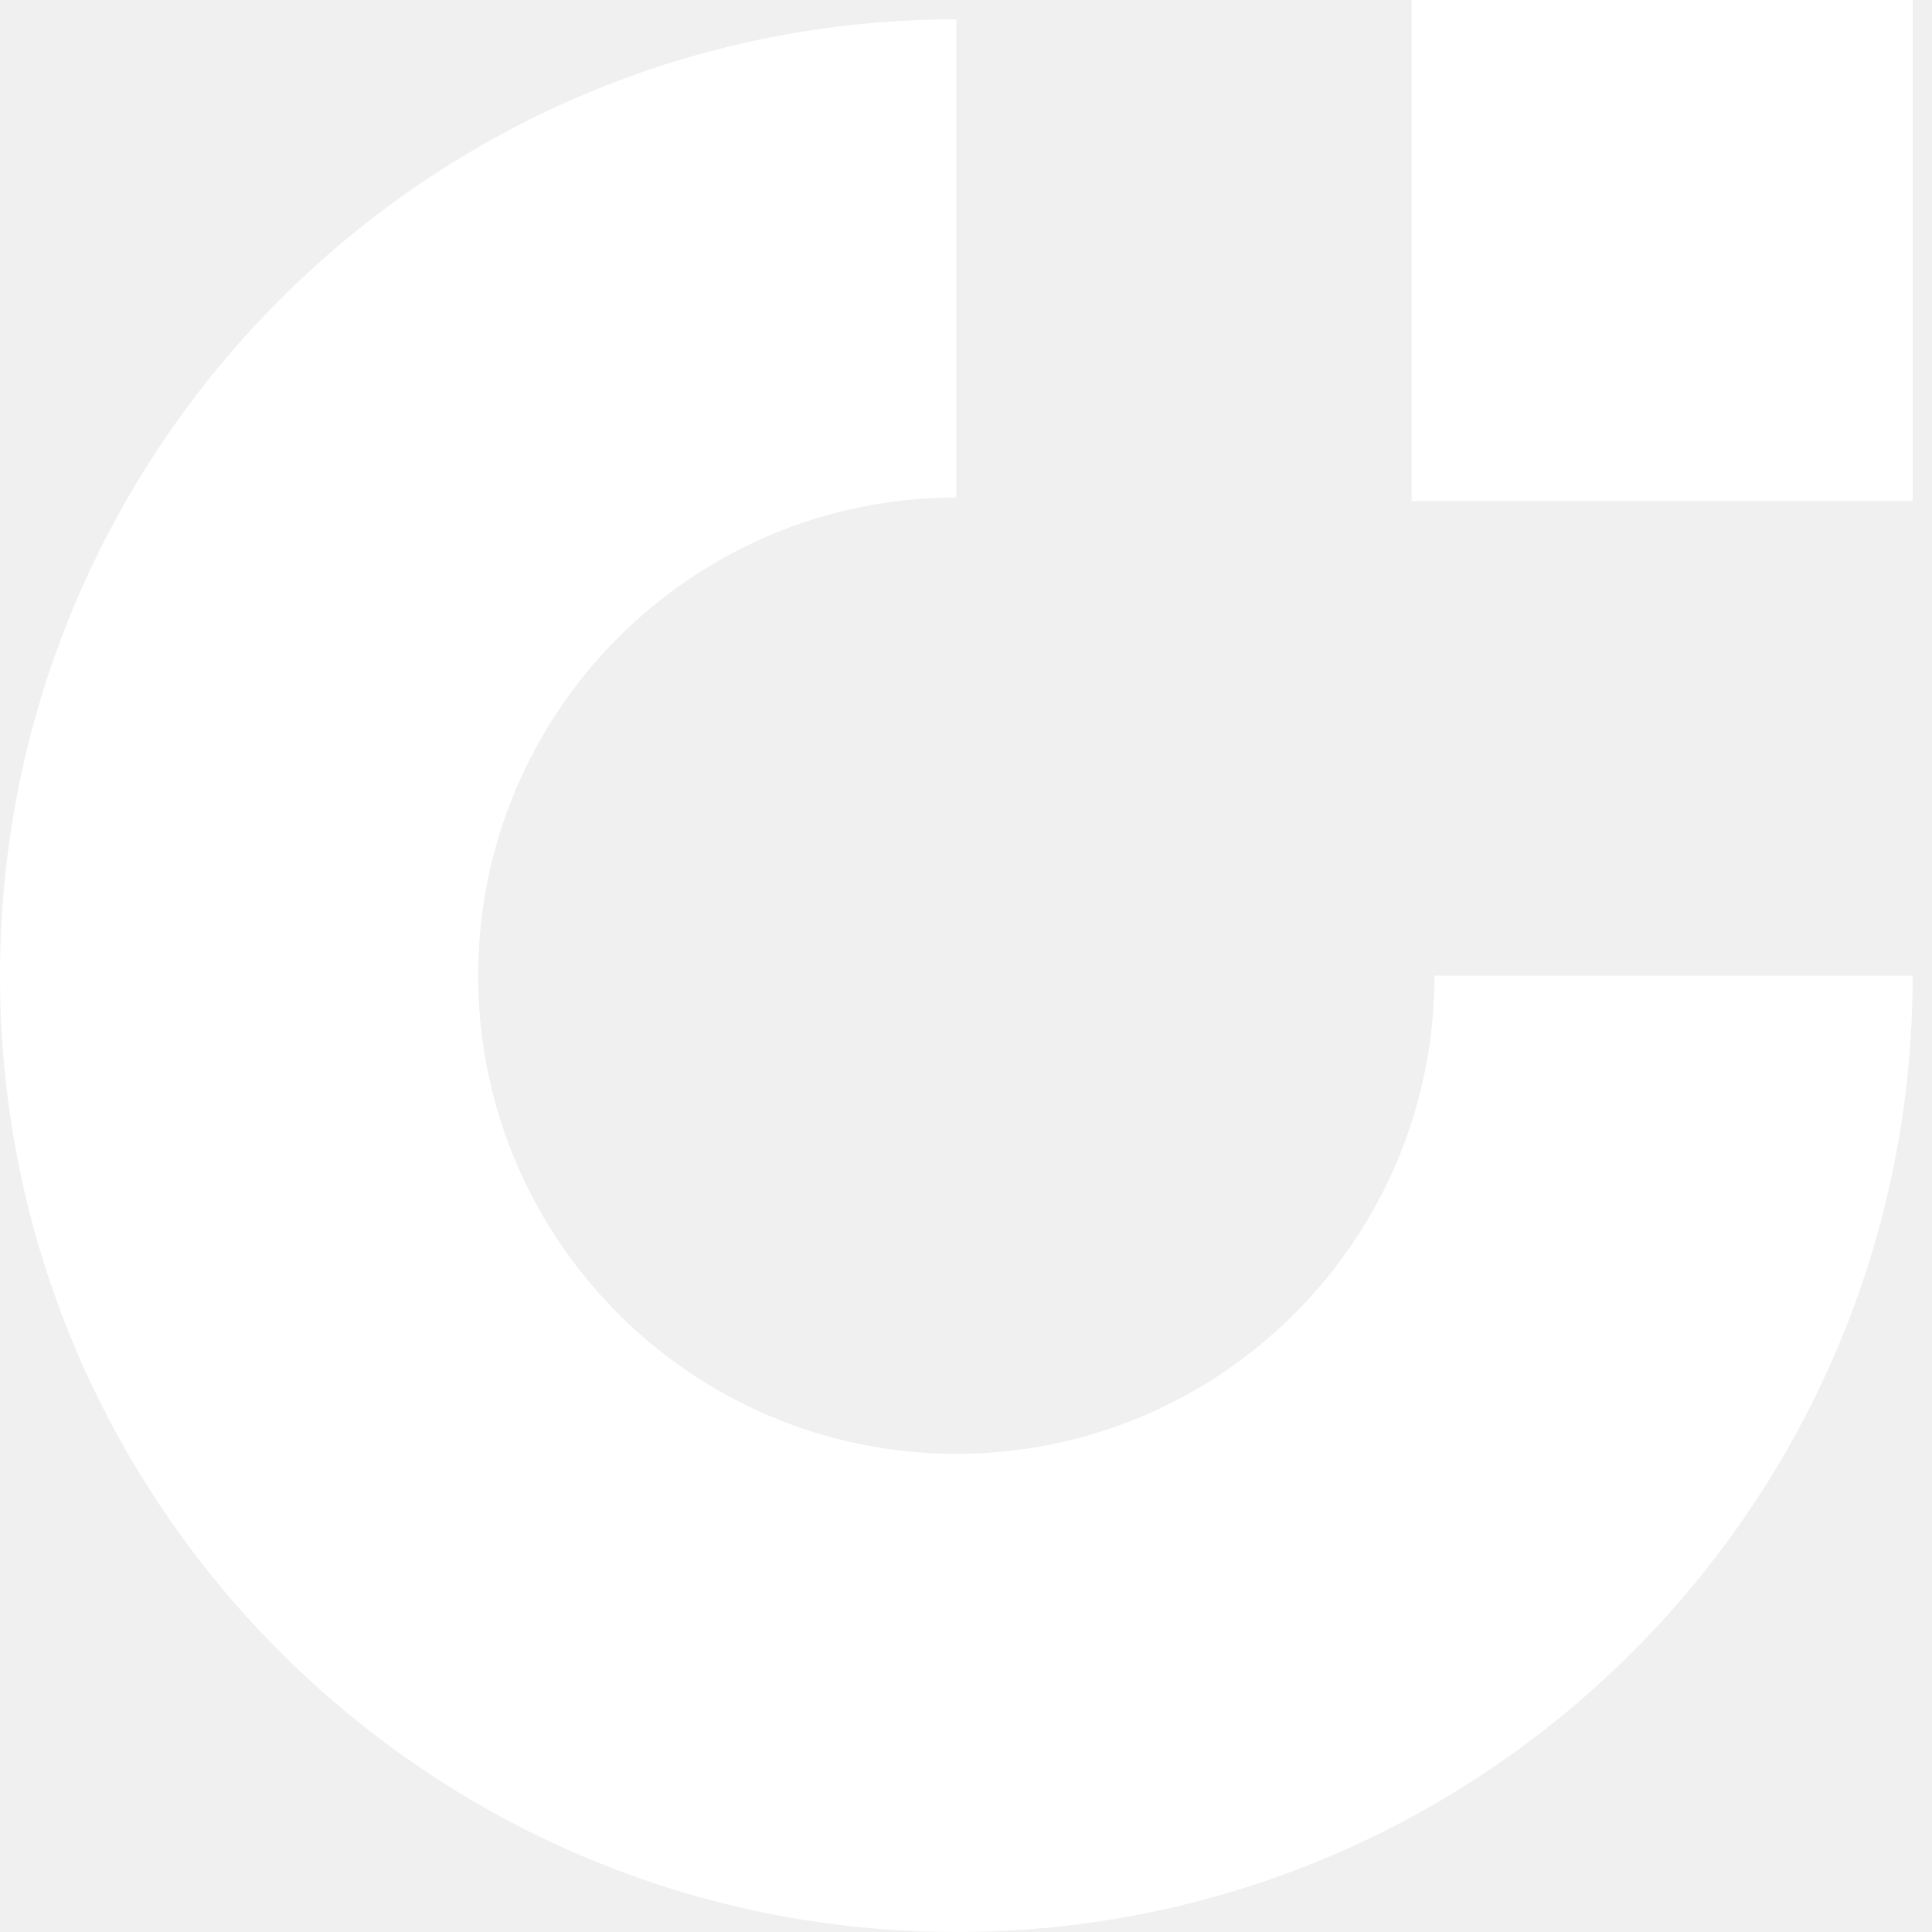
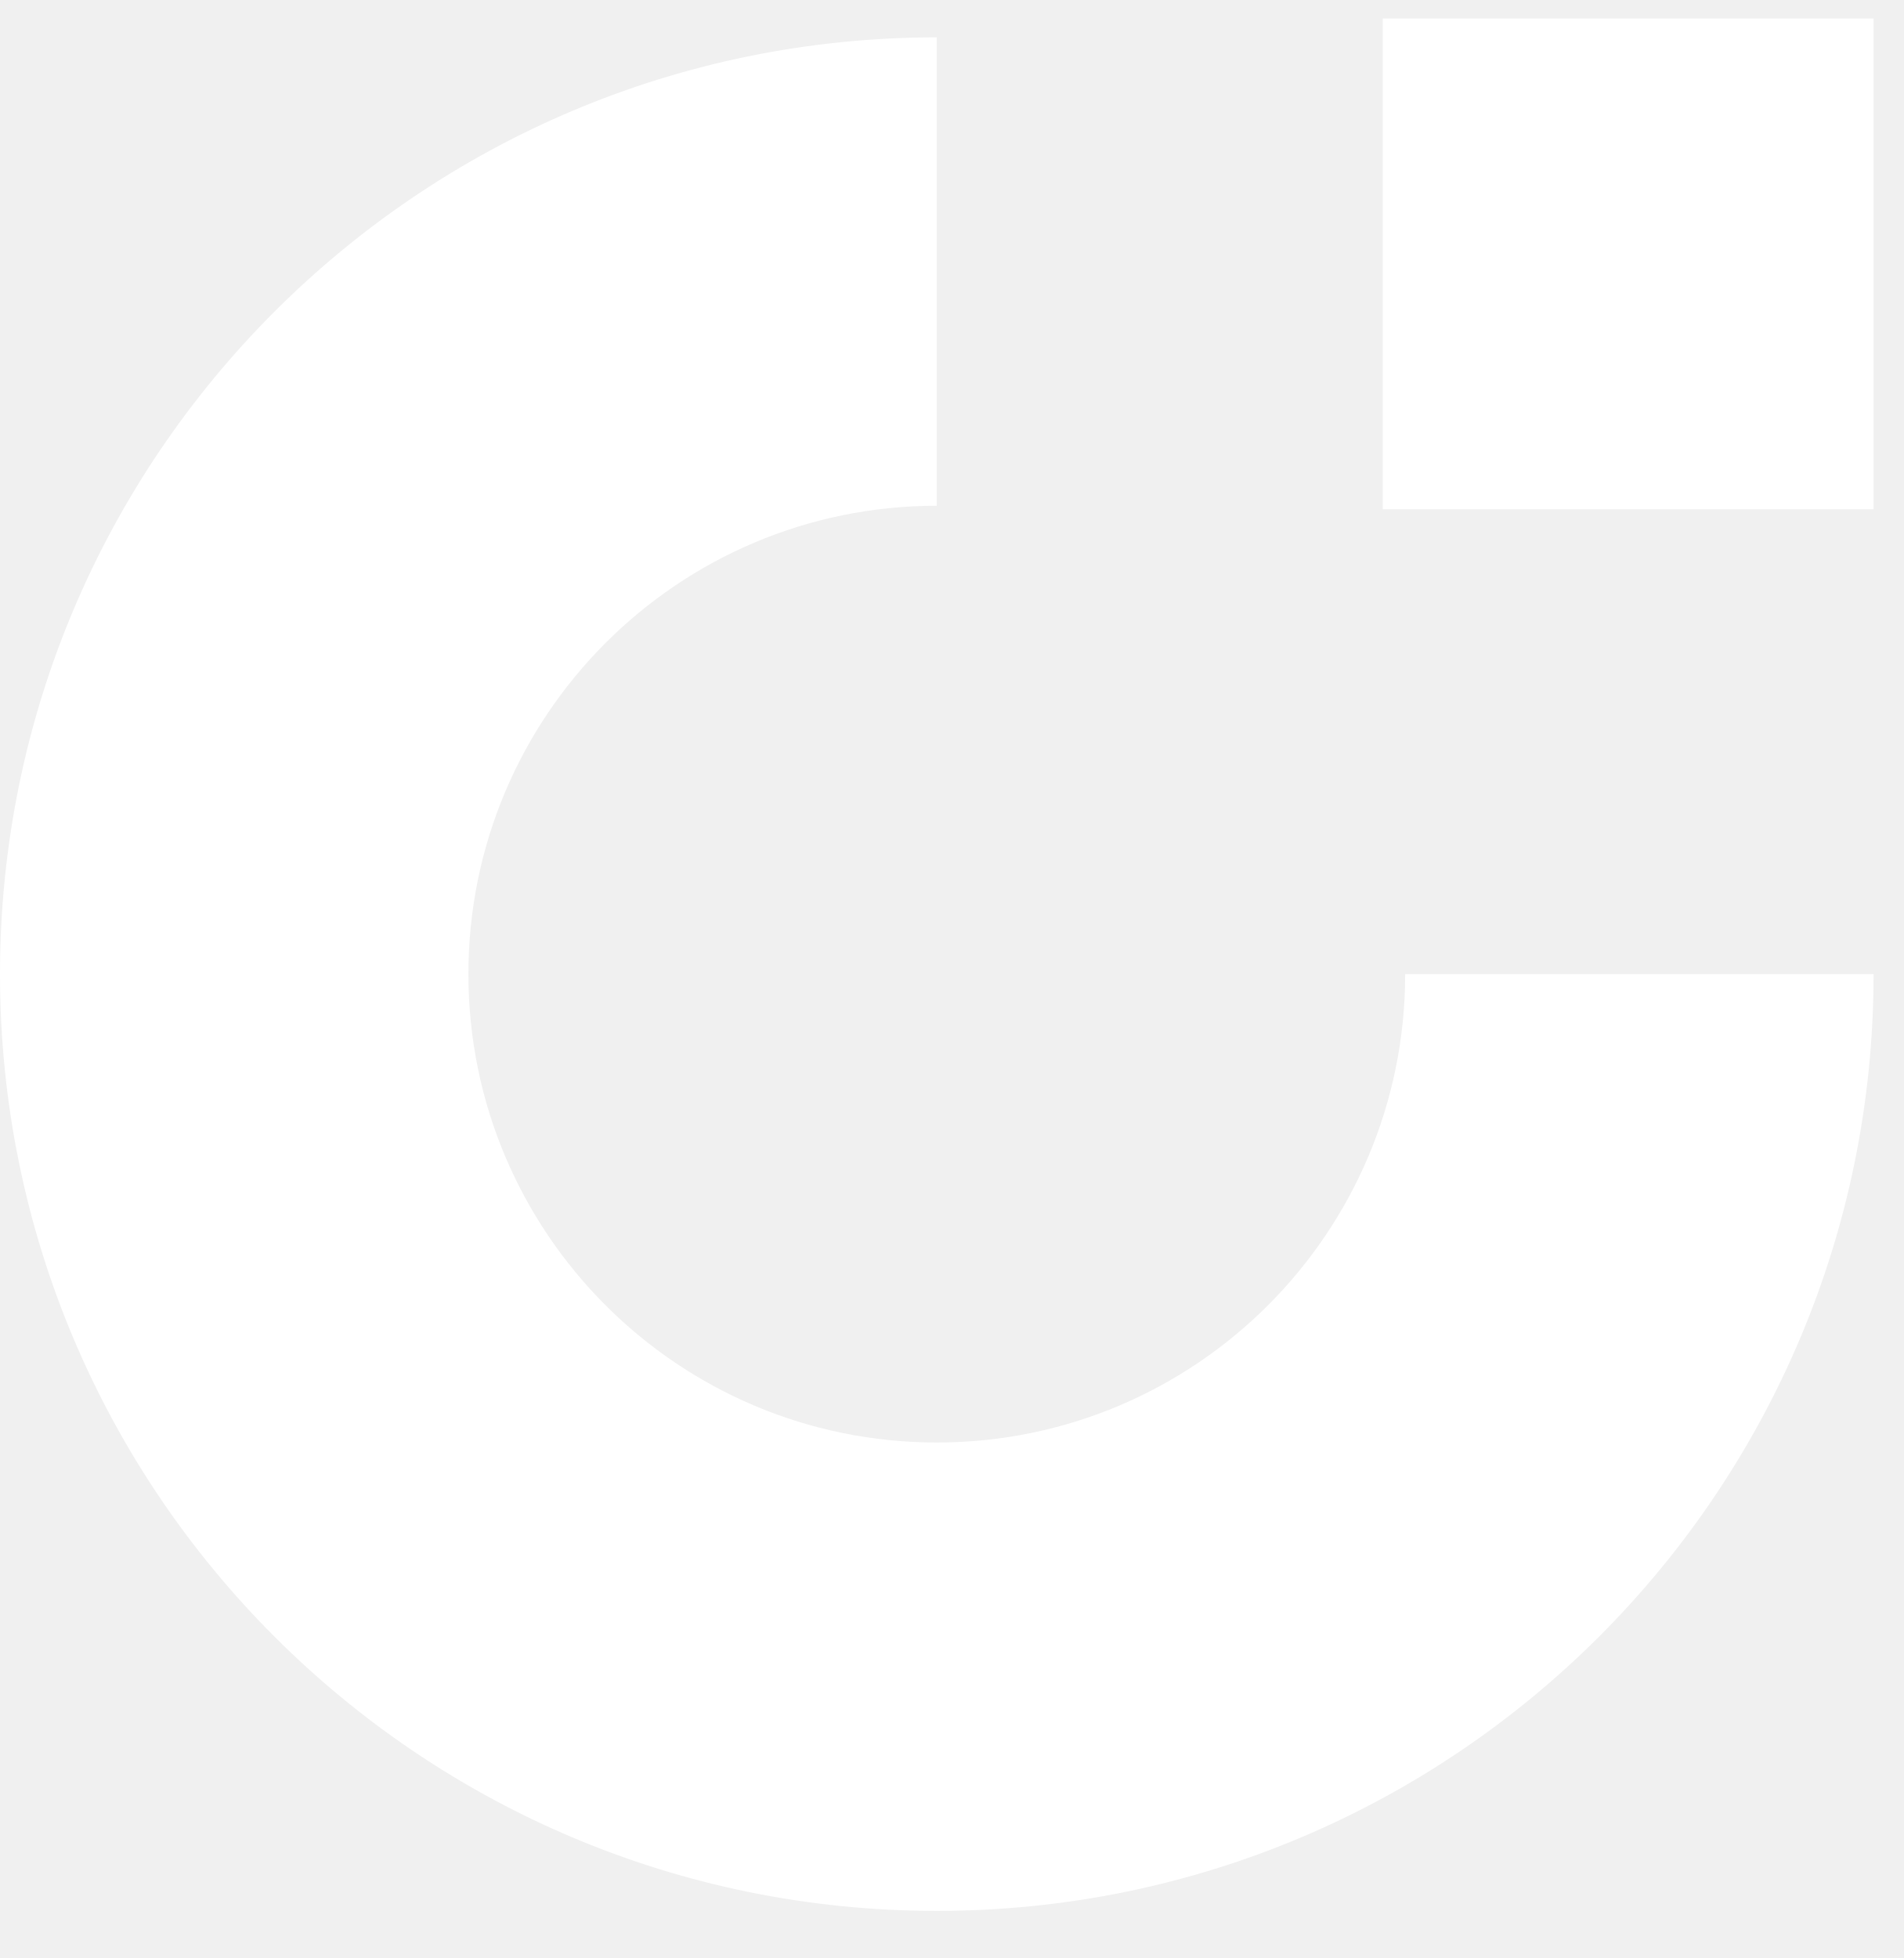
- <svg xmlns="http://www.w3.org/2000/svg" width="24" height="24" viewBox="0 0 24 24" fill="none">
-   <path d="M17.82 12.12C17.82 15.4 15.161 18.06 11.88 18.06C8.6 18.06 5.94 15.4 5.94 12.12C5.94 8.839 8.6 6.18 11.88 6.18V0.24C5.319 0.24 0 5.559 0 12.12C0 18.681 5.319 24 11.88 24C18.441 24 23.76 18.681 23.76 12.12H17.82Z" fill="white" />
-   <rect x="17.536" width="6.224" height="6.224" fill="white" />
+ <svg xmlns="http://www.w3.org/2000/svg" width="35" height="36" viewBox="0 0 35 36" fill="none">
+   <path d="M25.835 17.91C25.835 22.666 21.979 26.522 17.223 26.522C12.467 26.522 8.612 22.666 8.612 17.91C8.612 13.154 12.467 9.299 17.223 9.299V0.687C7.711 0.687 0 8.398 0 17.91C0 27.423 7.711 35.134 17.223 35.134C26.735 35.134 34.447 27.423 34.447 17.91H25.835Z" fill="white" />
+   <rect x="25.423" y="0.34" width="9.024" height="9.024" fill="white" />
</svg>
